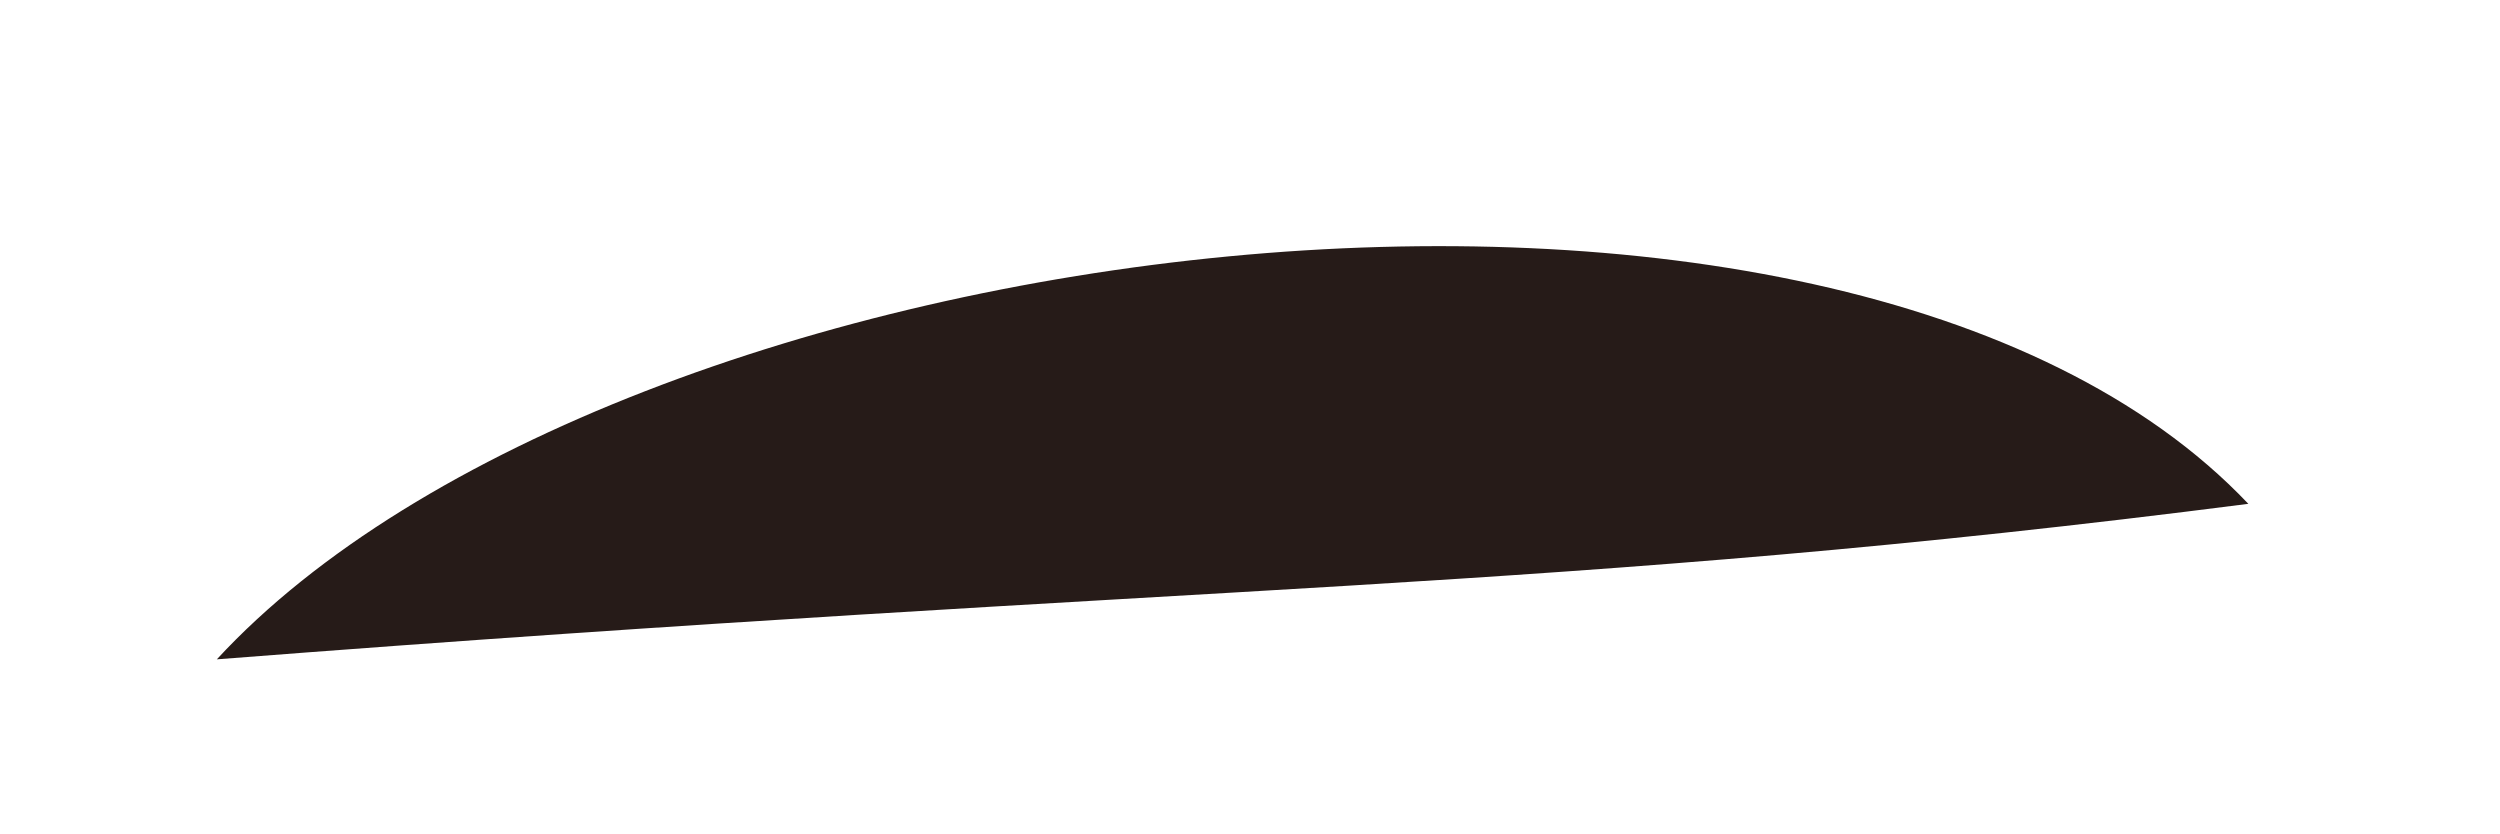
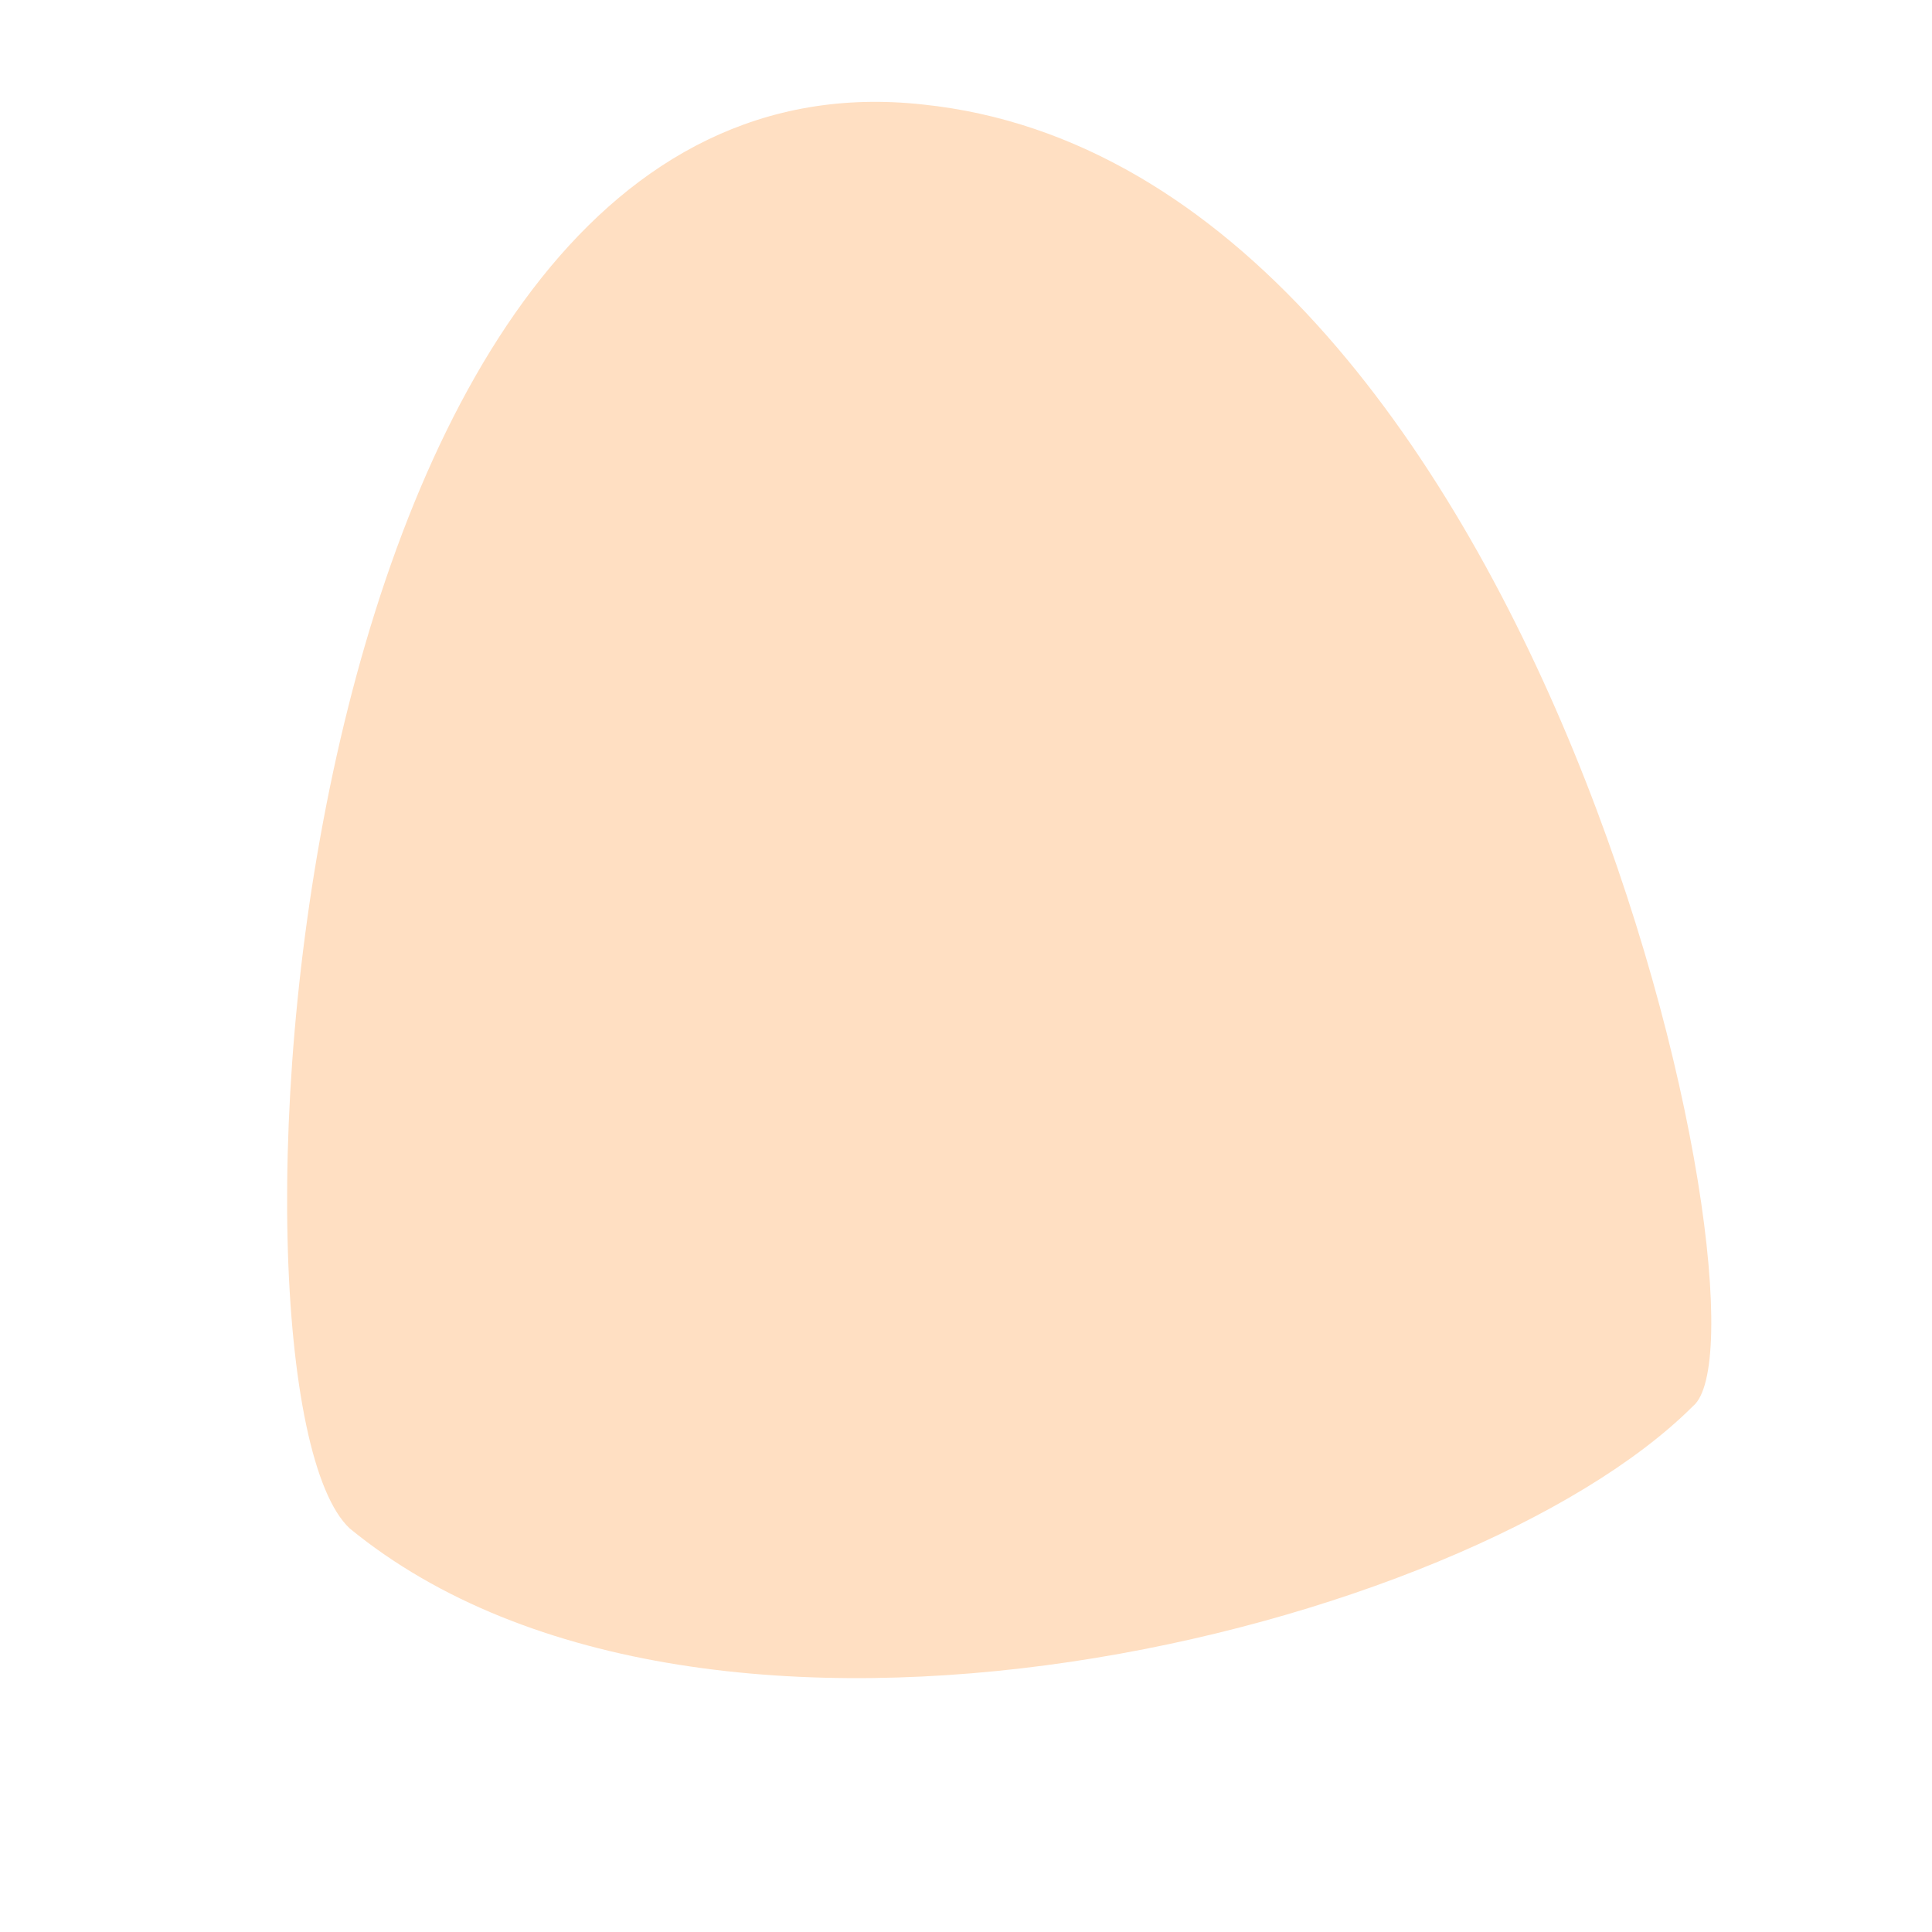
- <svg xmlns="http://www.w3.org/2000/svg" version="1.1" width="15px" height="5px">
-   <g transform="matrix(1 0 0 1 -966 -717 )">
-     <path d="M 13.49 3.023  C 11.022 0.421  3.702 1.355  1.301 3.956  C 7.304 3.489  9.338 3.556  13.49 3.023  Z " fill-rule="nonzero" fill="#261b18" stroke="none" transform="matrix(1 0 0 1 966 717 )" />
+ <svg xmlns="http://www.w3.org/2000/svg" version="1.1" width="10px" height="10px">
+   <g transform="matrix(1 0 0 1 -1119 -727 )">
+     <path d="M 8.763 7.278  C 9.23 6.894  7.979 0.875  4.778 0.541  C 1.443 0.174  1.06 7.211  1.81 7.911  C 3.661 9.429  7.596 8.445  8.763 7.278  Z " fill-rule="nonzero" fill="#ffdfc2" stroke="none" transform="matrix(1 0 0 1 1119 727 )" />
  </g>
</svg>
